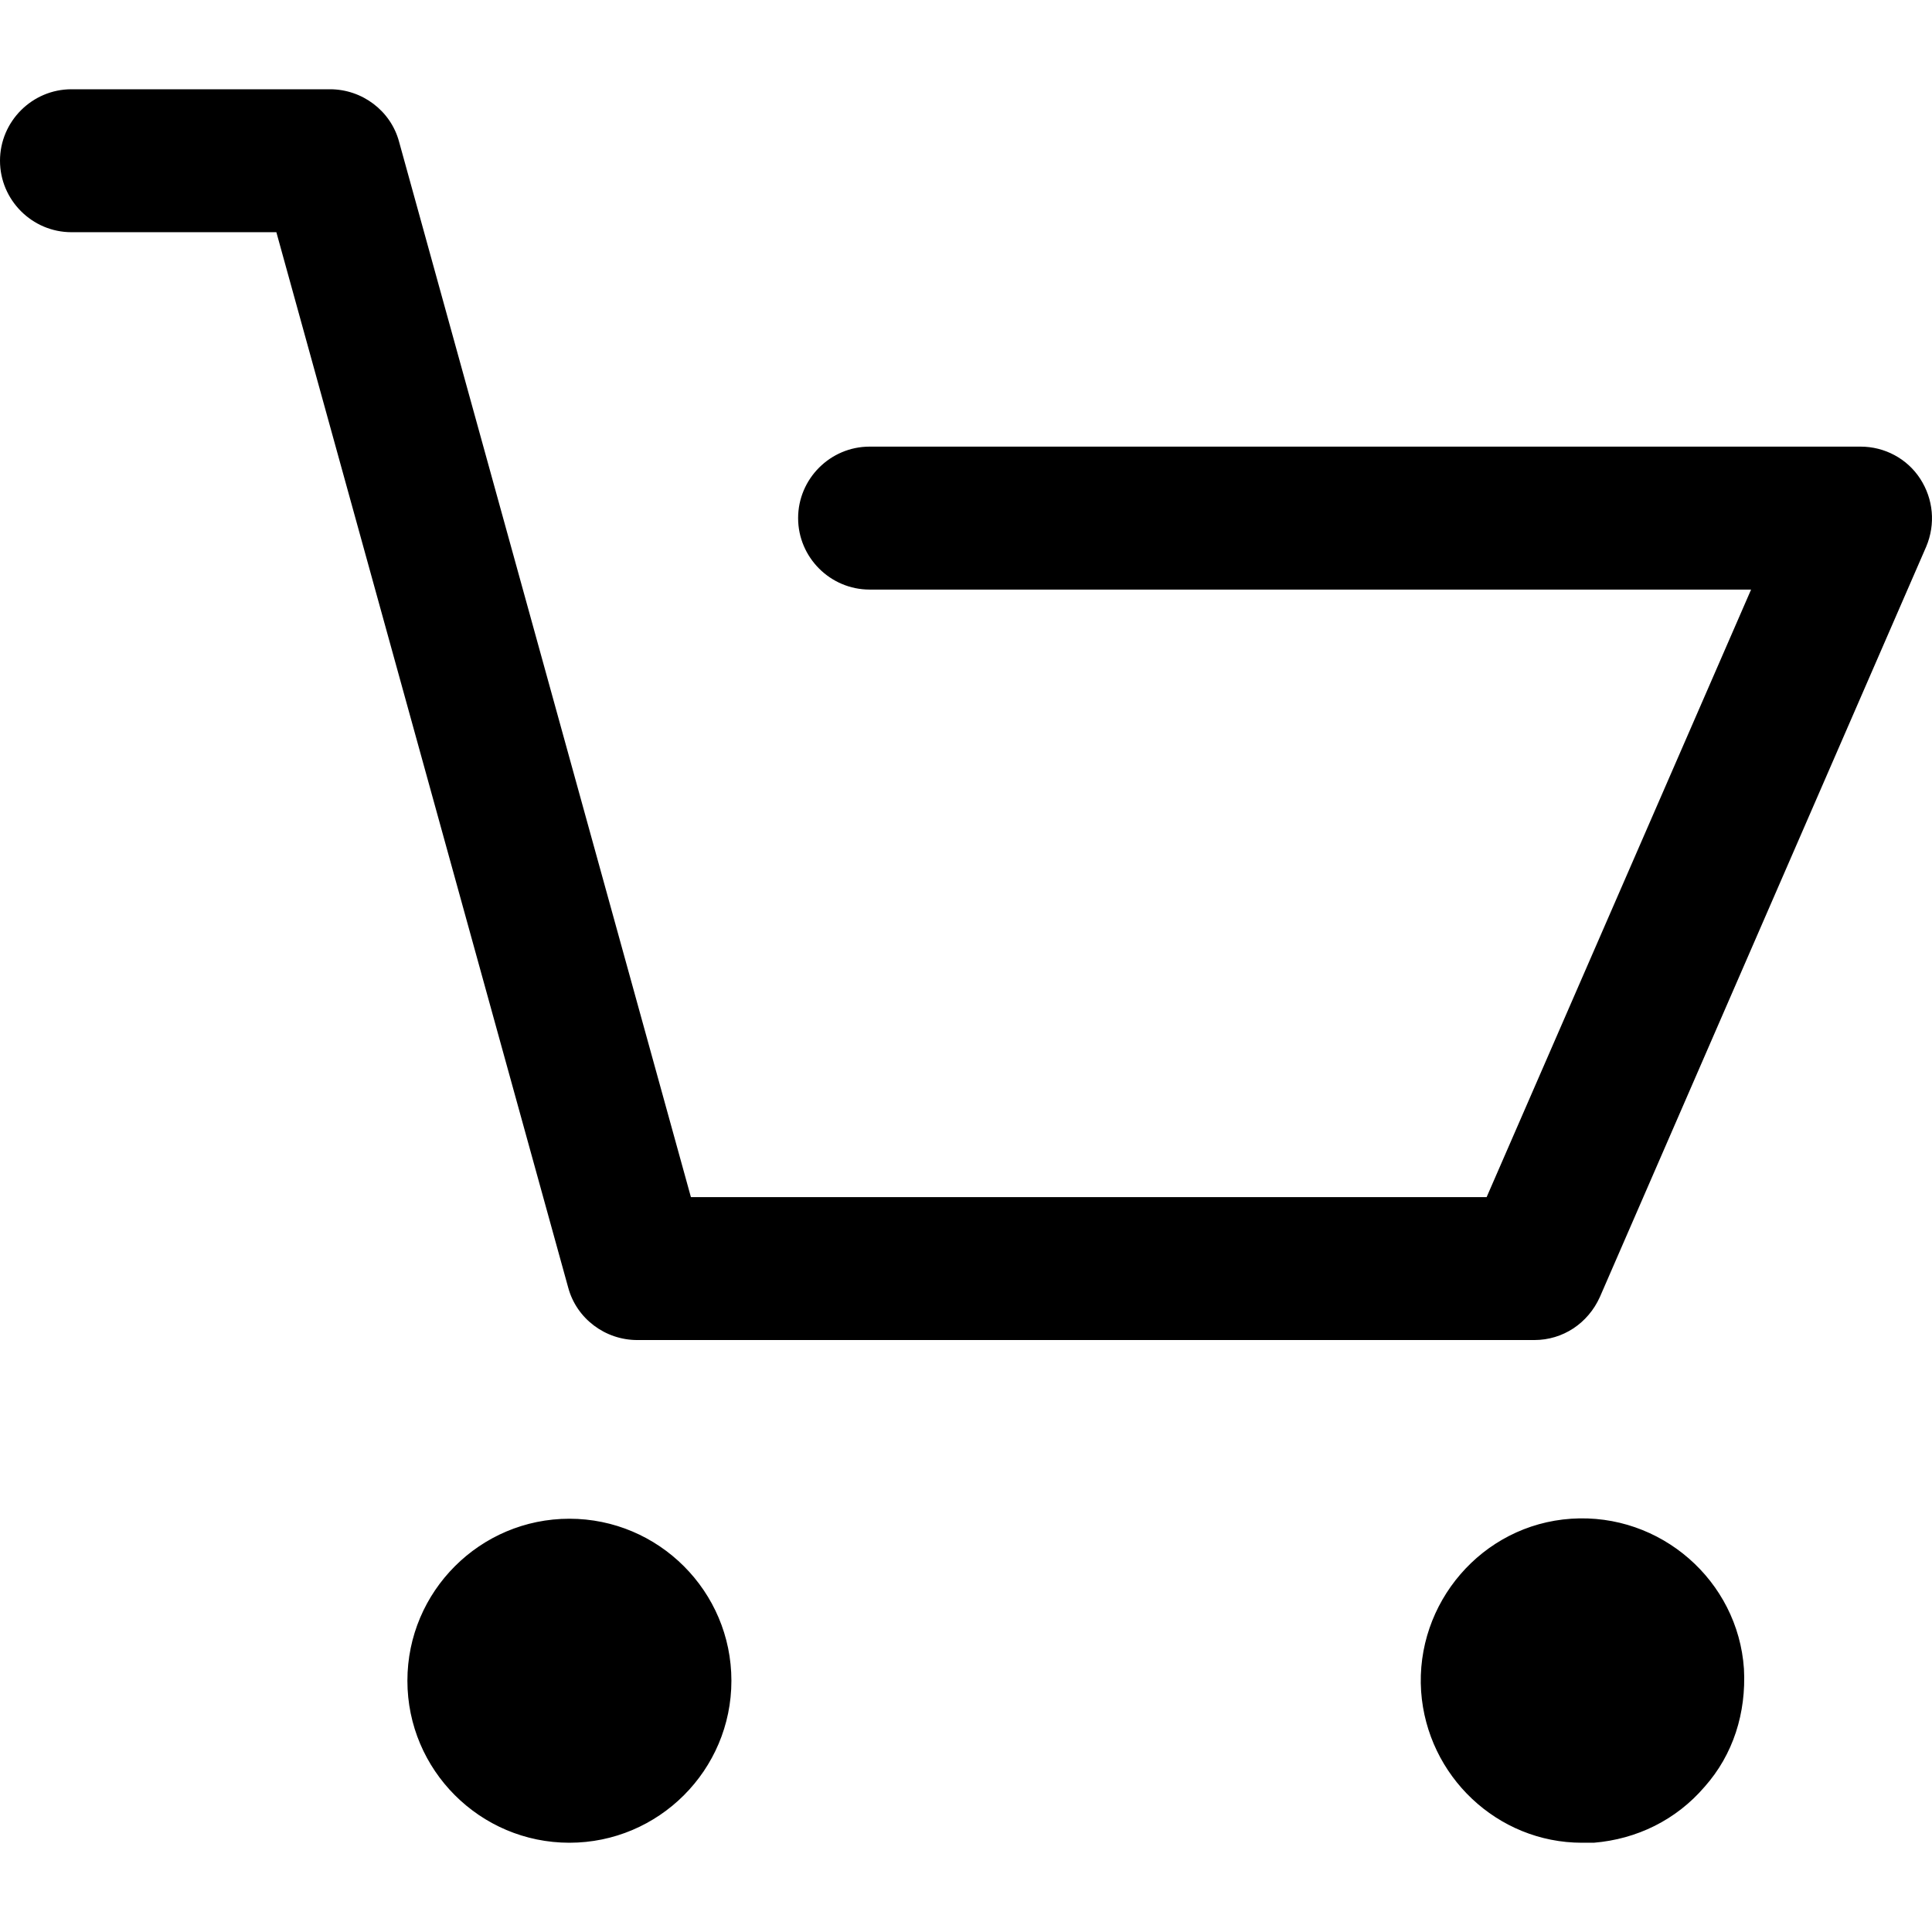
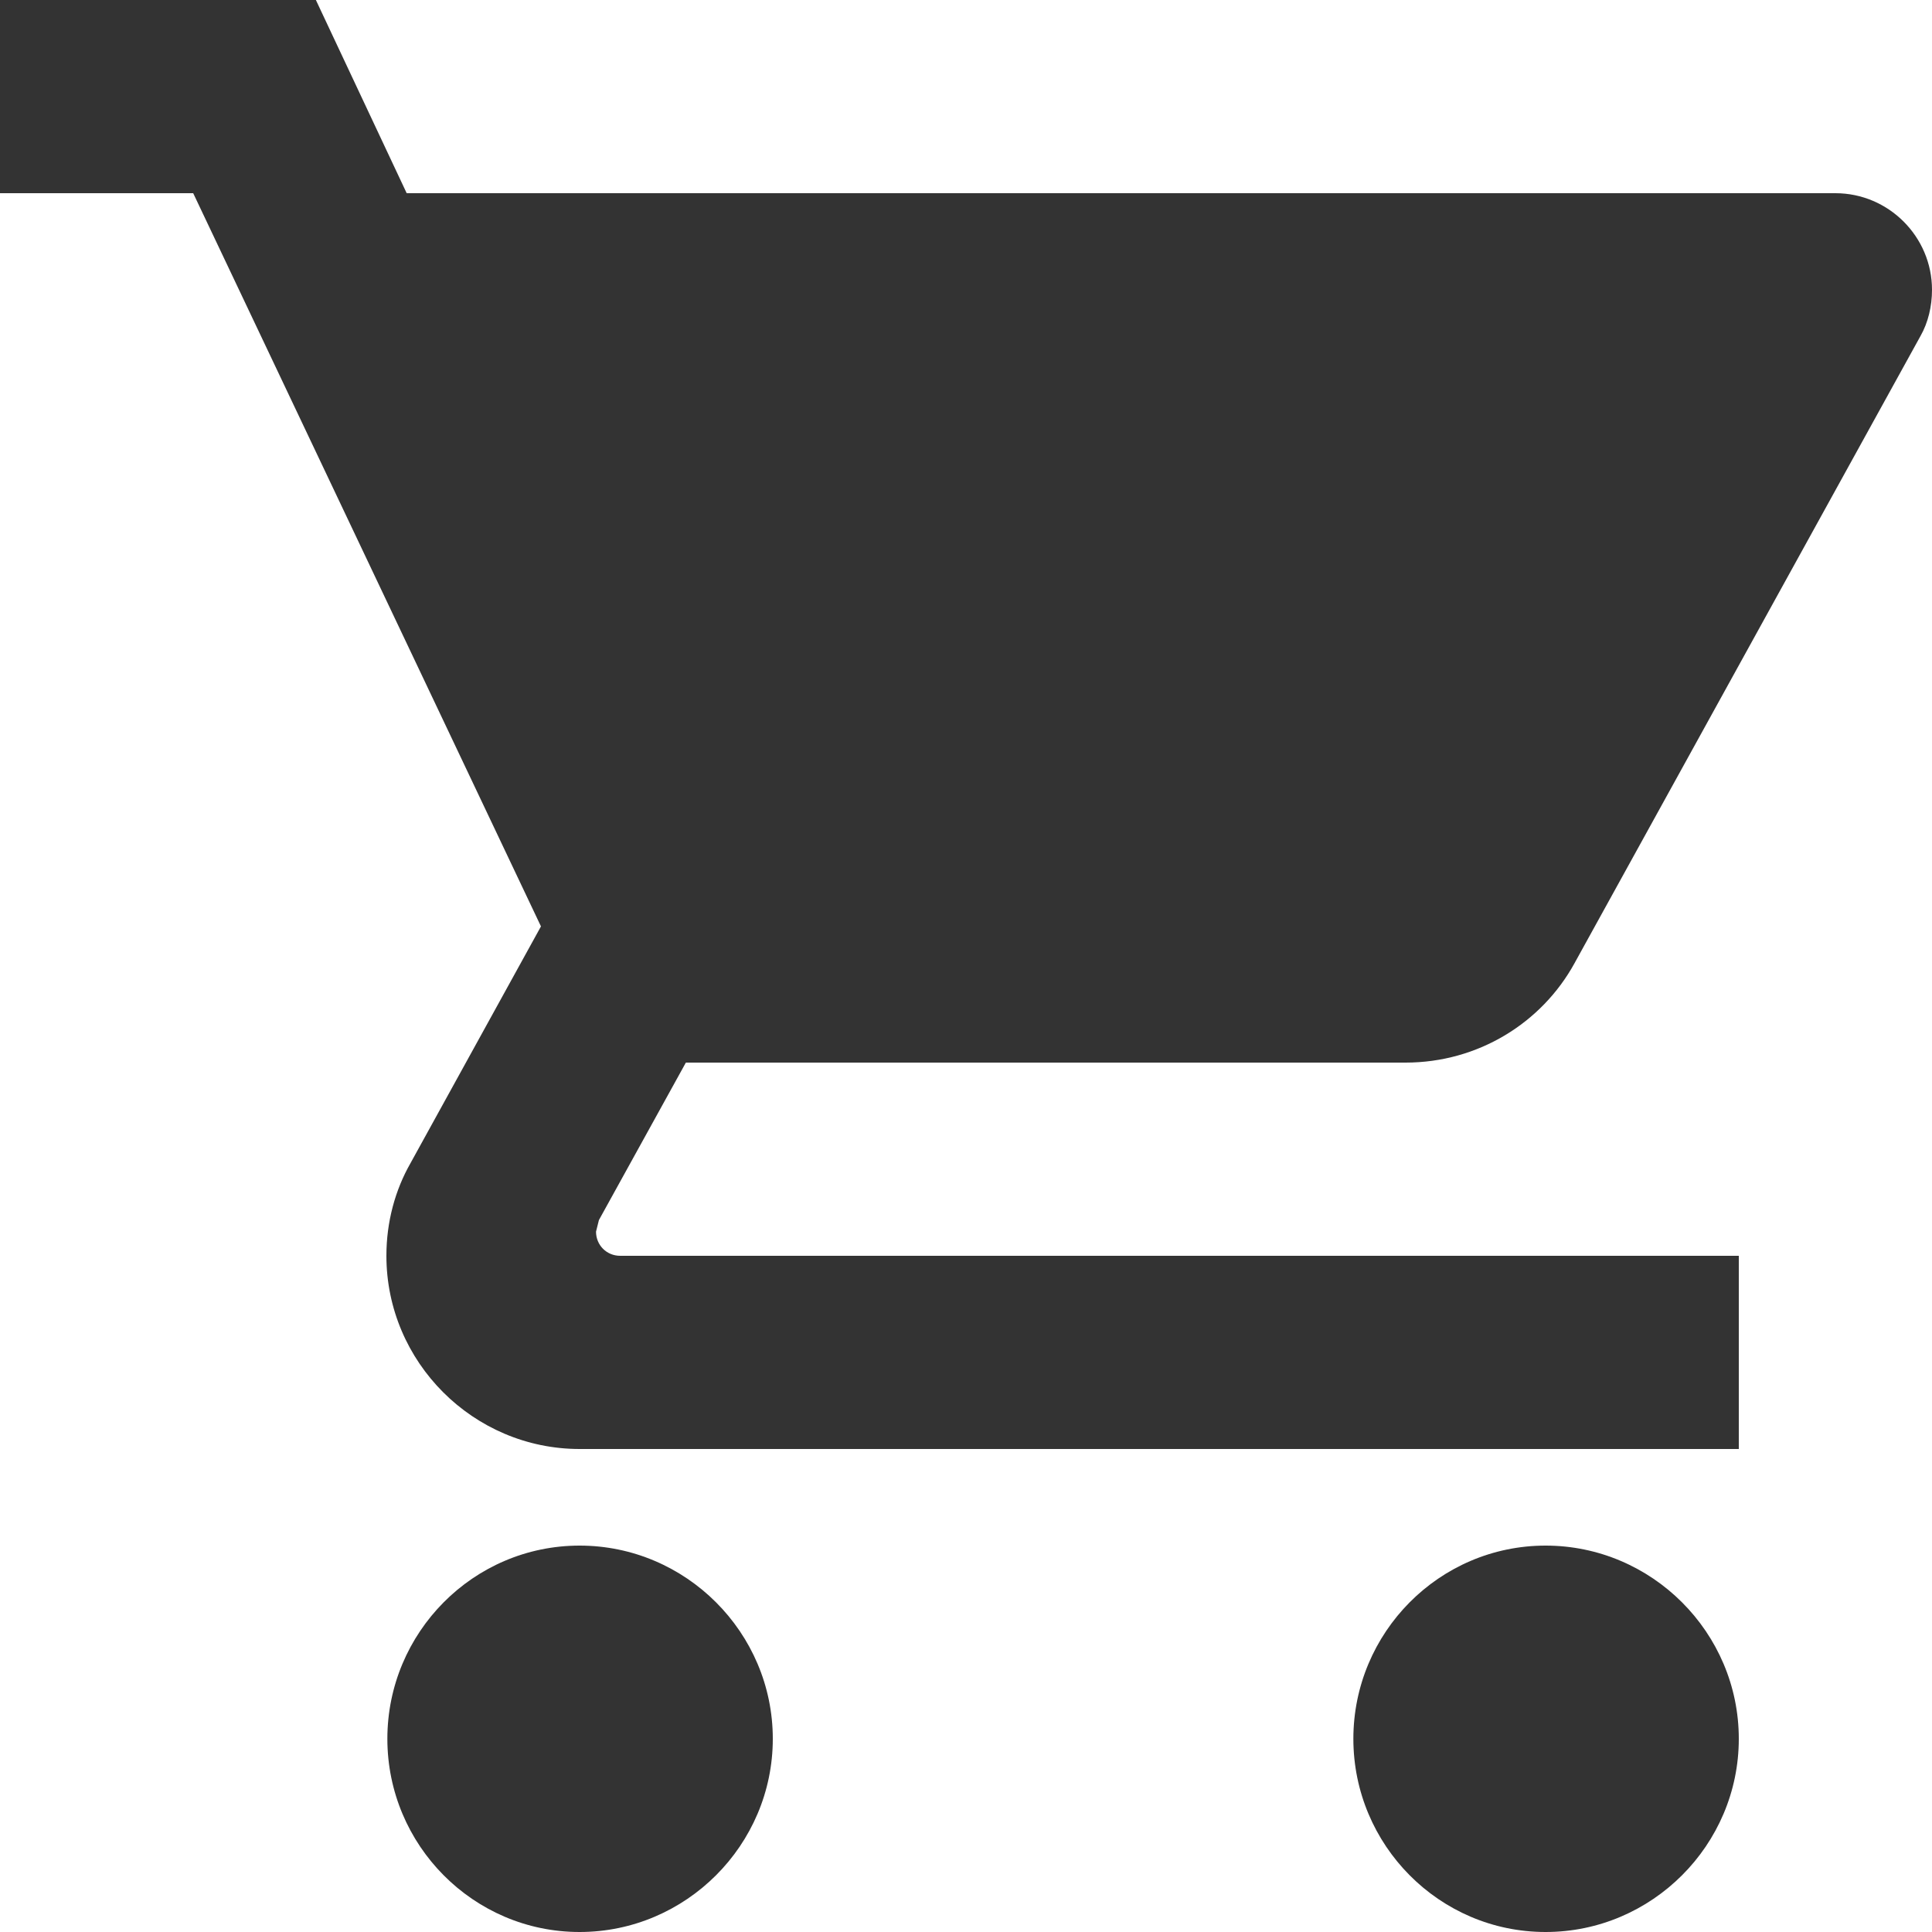
- <svg xmlns="http://www.w3.org/2000/svg" viewBox="0 0 459.529 459.529">
-   <path d="M17 55.23h48.733l69.417 251.034c1.983 7.367 8.783 12.467 16.433 12.467h213.35c6.8 0 12.75-3.966 15.583-10.2l77.633-178.5c2.266-5.382 1.7-11.332-1.418-16.15-3.117-4.816-8.5-7.65-14.167-7.65H206.833c-9.35 0-17 7.65-17 17s7.65 17 17 17H416.5l-62.9 144.5H164.333L94.917 33.7C92.934 26.33 86.134 21.23 78.484 21.23H17c-9.35 0-17 7.65-17 17s7.65 17 17 17zM135.433 438.298c21.25 0 38.533-17.283 38.533-38.533s-17.283-38.533-38.533-38.533S96.9 378.514 96.9 399.764s17.283 38.534 38.533 38.534zM376.267 438.298h2.833c10.2-.85 19.55-5.383 26.35-13.317 6.8-7.65 9.917-17.566 9.35-28.05-1.417-20.966-19.833-37.116-41.083-35.7-21.25 1.418-37.117 20.118-35.7 41.084 1.416 20.117 18.133 35.984 38.25 35.984z" />
+ <svg xmlns="http://www.w3.org/2000/svg" width="26px" height="26px">
+   <g id="Page-1" stroke="none" stroke-width="1" fill="none" fill-rule="evenodd">
+     <g id="MU-Style-Guide" transform="translate(-227, -2913)">
+       <g id="Group-6-Copy" transform="translate(216, 2902)">
+         <g id="Group-5">
+           <g id="ic_shopping_cart">
+             <g id="Icon-24px">
+               <path d="M18.8,31.8 C17.37,31.8 16.213,32.97 16.213,34.4 C16.213,35.83 17.37,37 18.8,37 C20.23,37 21.4,35.83 21.4,34.4 C21.4,32.97 20.23,31.8 18.8,31.8 L18.8,31.8 Z M11,11 L11,13.6 L13.6,13.6 L18.28,23.467 L16.525,26.652 C16.317,27.016 16.2,27.445 16.2,27.9 C16.2,29.33 17.37,30.5 18.8,30.5 L34.4,30.5 L34.4,27.9 L19.346,27.9 C19.164,27.9 19.021,27.757 19.021,27.575 L19.06,27.419 L20.23,25.3 L29.915,25.3 C30.89,25.3 31.748,24.767 32.19,23.961 L36.844,15.524 C36.948,15.342 37,15.121 37,14.9 C37,14.185 36.415,13.6 35.7,13.6 L16.473,13.6 L15.251,11 L11,11 L11,11 Z M31.8,31.8 C30.37,31.8 29.213,32.97 29.213,34.4 C29.213,35.83 30.37,37 31.8,37 C33.23,37 34.4,35.83 34.4,34.4 C34.4,32.97 33.23,31.8 31.8,31.8 L31.8,31.8 Z" id="Shape" fill="#333333" />
+               <polygon id="Shape" points="0 0 48 0 48 48 0 48" />
+             </g>
+           </g>
+         </g>
+       </g>
+     </g>
+   </g>
</svg>
